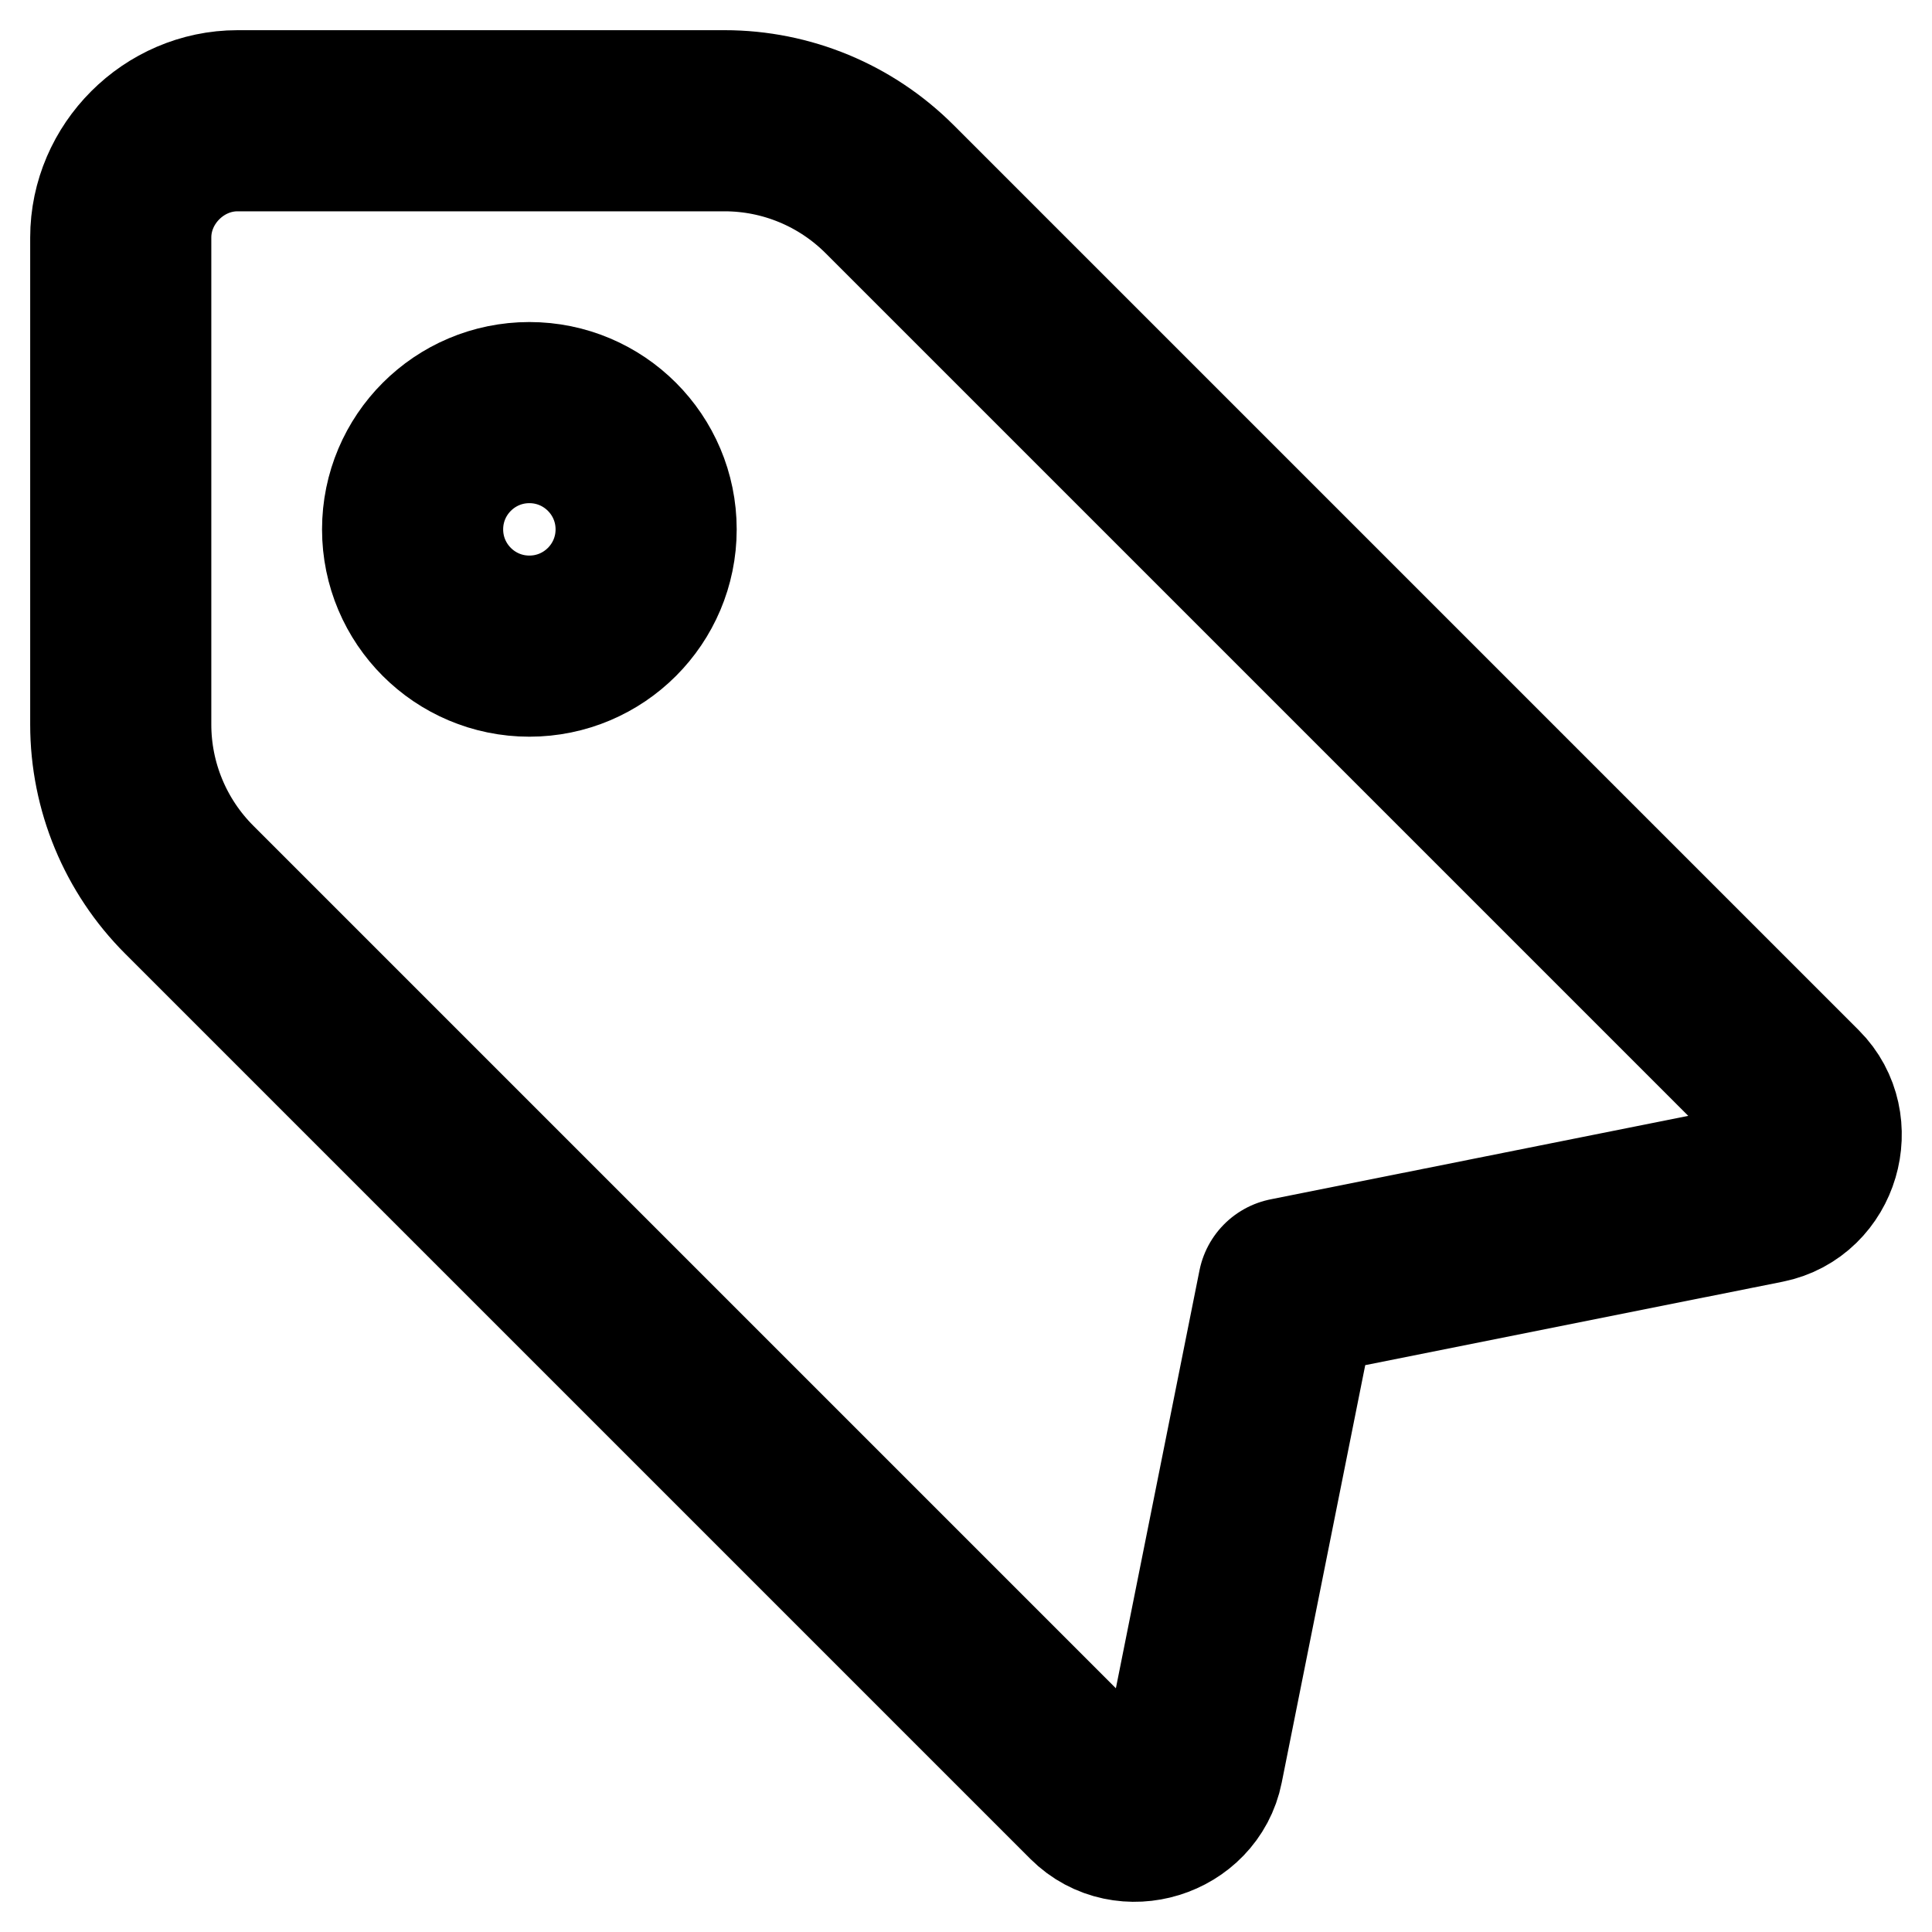
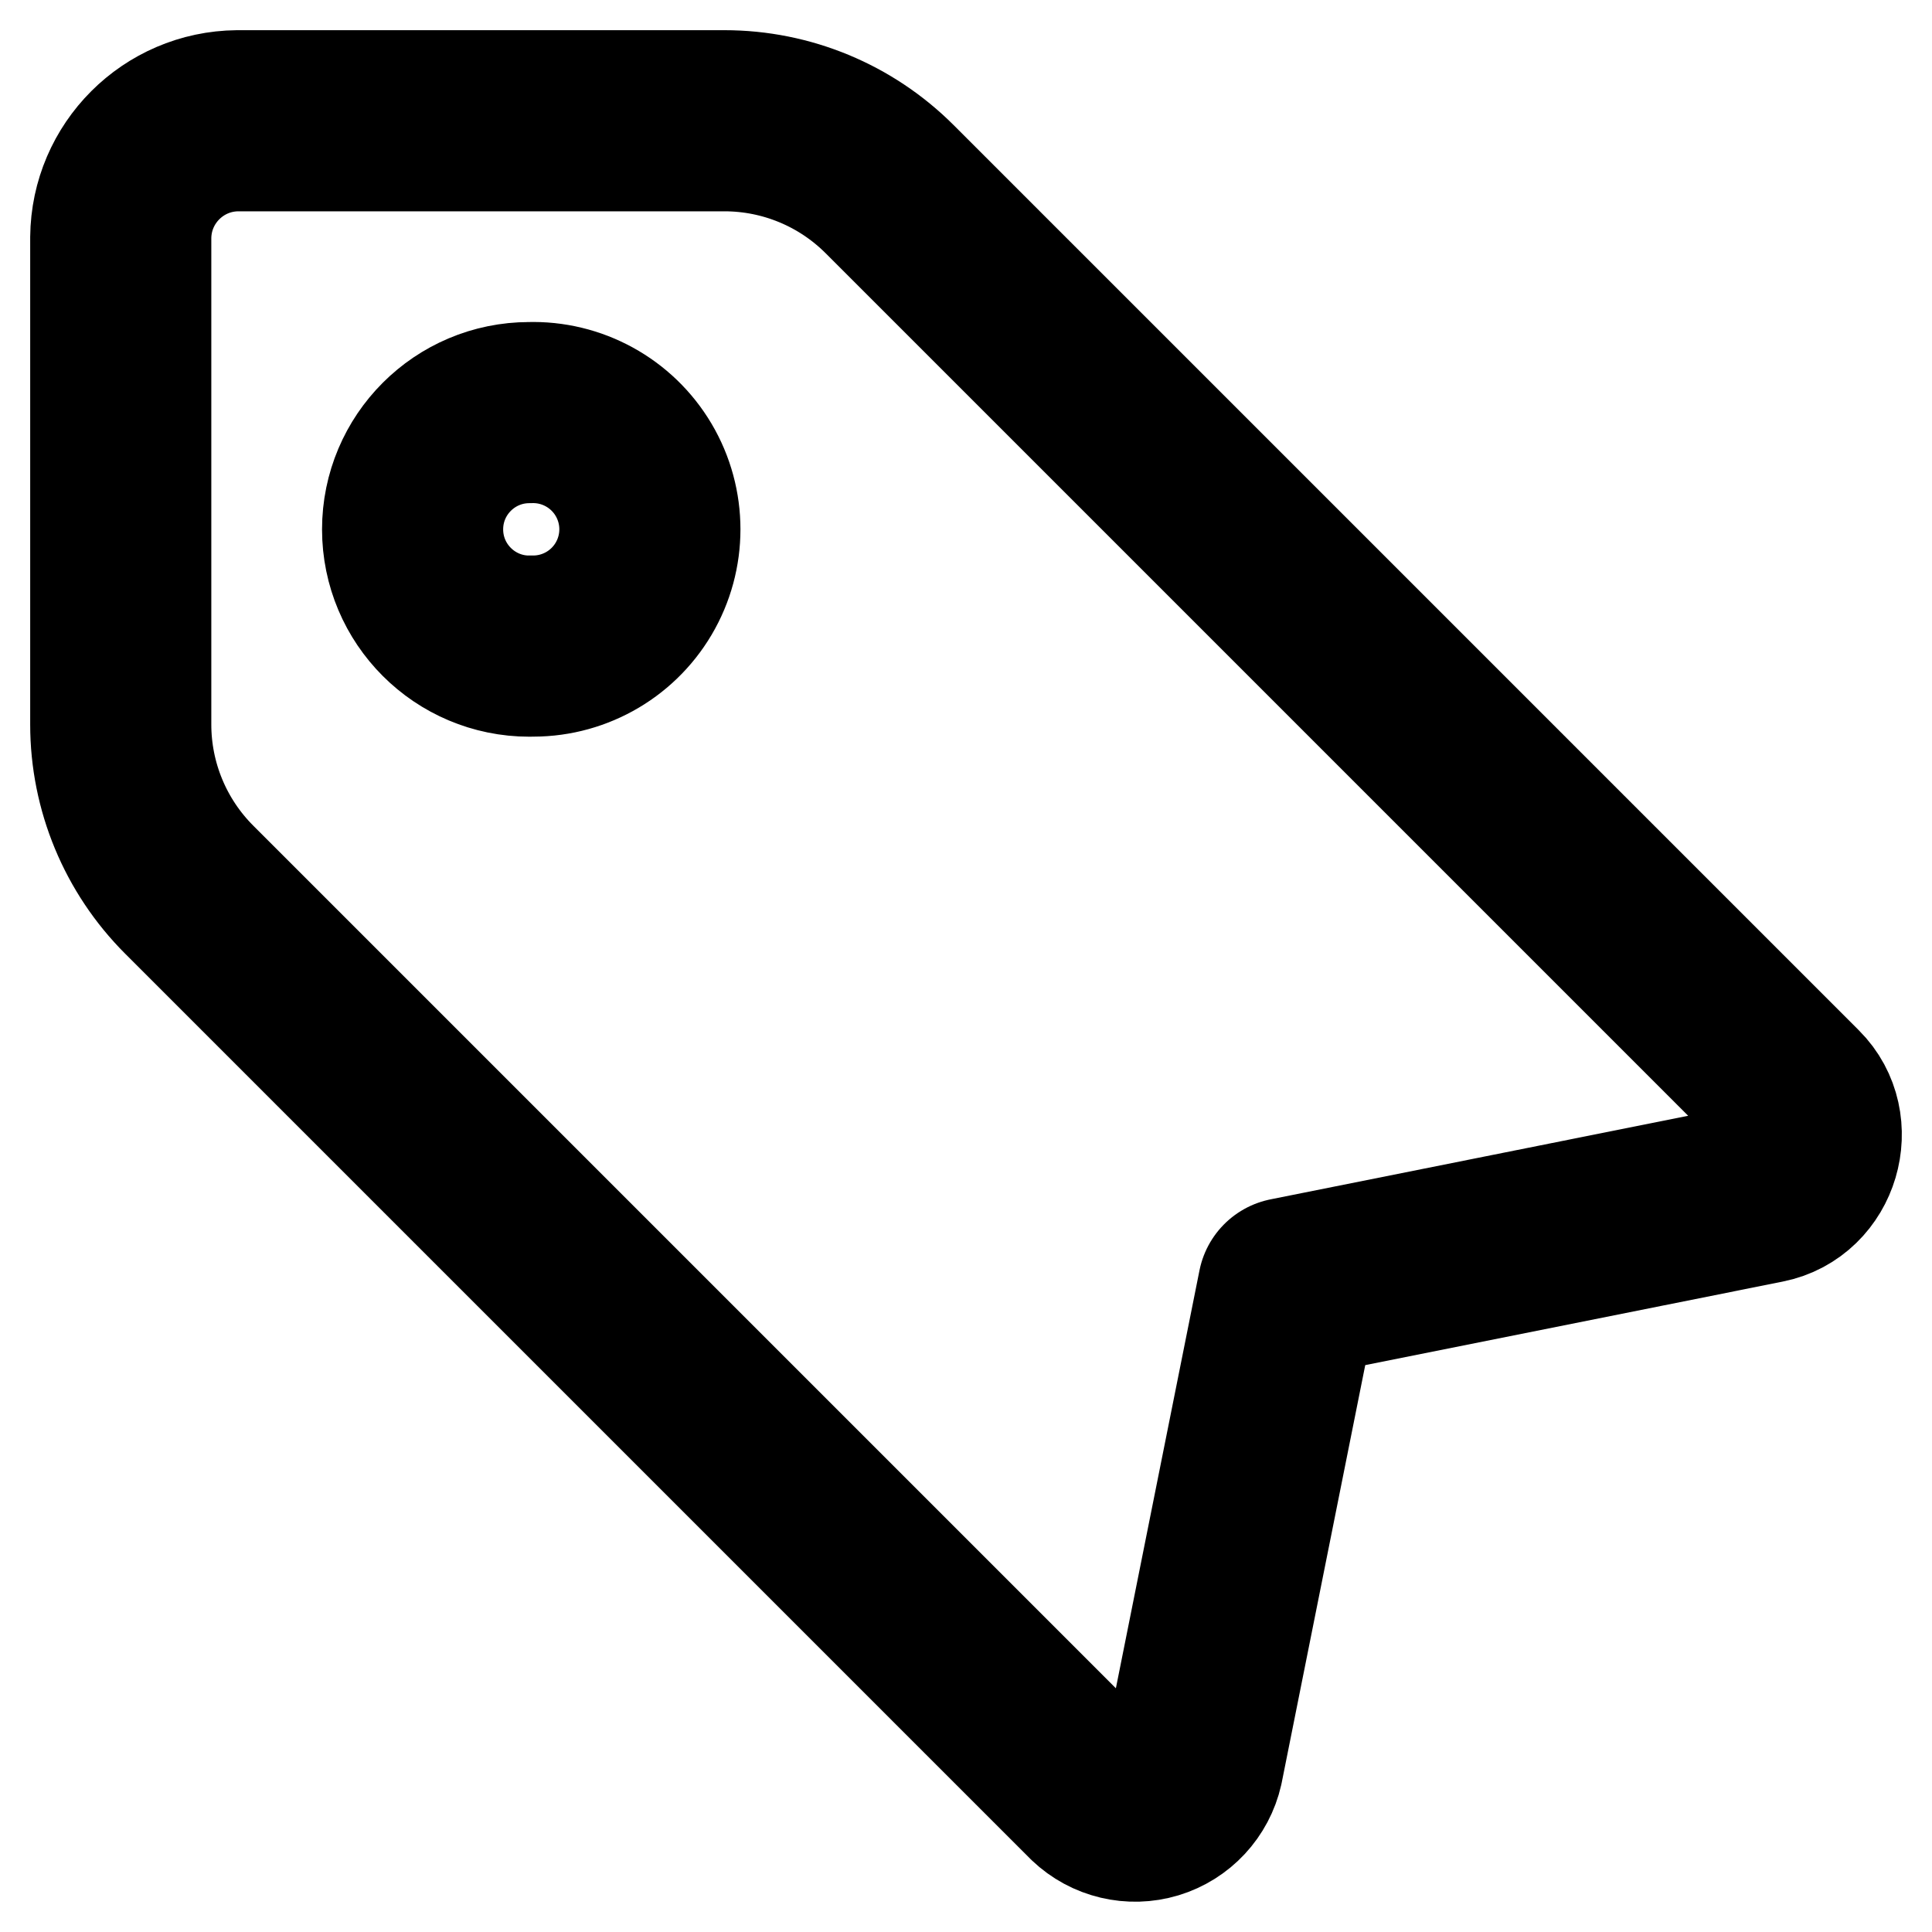
<svg xmlns="http://www.w3.org/2000/svg" width="16" height="16" viewBox="0 0 16 16" fill="none">
-   <path d="M1 1.967V6C1 6.513 1.204 7.005 1.567 7.368L9.063 14.864C9.332 15.132 9.807 14.98 9.879 14.617L10.669 10.668L14.617 9.879C14.99 9.804 15.126 9.324 14.864 9.063L7.368 1.567C7.005 1.204 6.514 1 6.001 1H1.967C1.44 1 1 1.44 1 1.967Z" stroke="black" stroke-width="1.5" stroke-linecap="round" stroke-linejoin="round" />
-   <path d="M4.384 5.351C4.918 5.351 5.351 4.918 5.351 4.384C5.351 3.85 4.918 3.417 4.384 3.417C3.85 3.417 3.417 3.85 3.417 4.384C3.417 4.918 3.85 5.351 4.384 5.351Z" stroke="black" stroke-width="1.5" stroke-linecap="round" stroke-linejoin="round" />
+   <path d="M1 1.967V6c0 .513.204 1.005.567 1.368l7.496 7.496a.49.49 0 0 0 .816-.247l.79-3.949 3.948-.79c.373-.074.51-.554.247-.815L7.368 1.567A1.934 1.934 0 0 0 6 1H1.967A.976.976 0 0 0 1 1.967Z" stroke="#000" stroke-width="1.5" stroke-linecap="round" stroke-linejoin="round" />
+   <path d="M4.384 5.35a.967.967 0 1 0 0-1.933.967.967 0 0 0 0 1.934Z" stroke="#000" stroke-width="1.5" stroke-linecap="round" stroke-linejoin="round" />
</svg>
